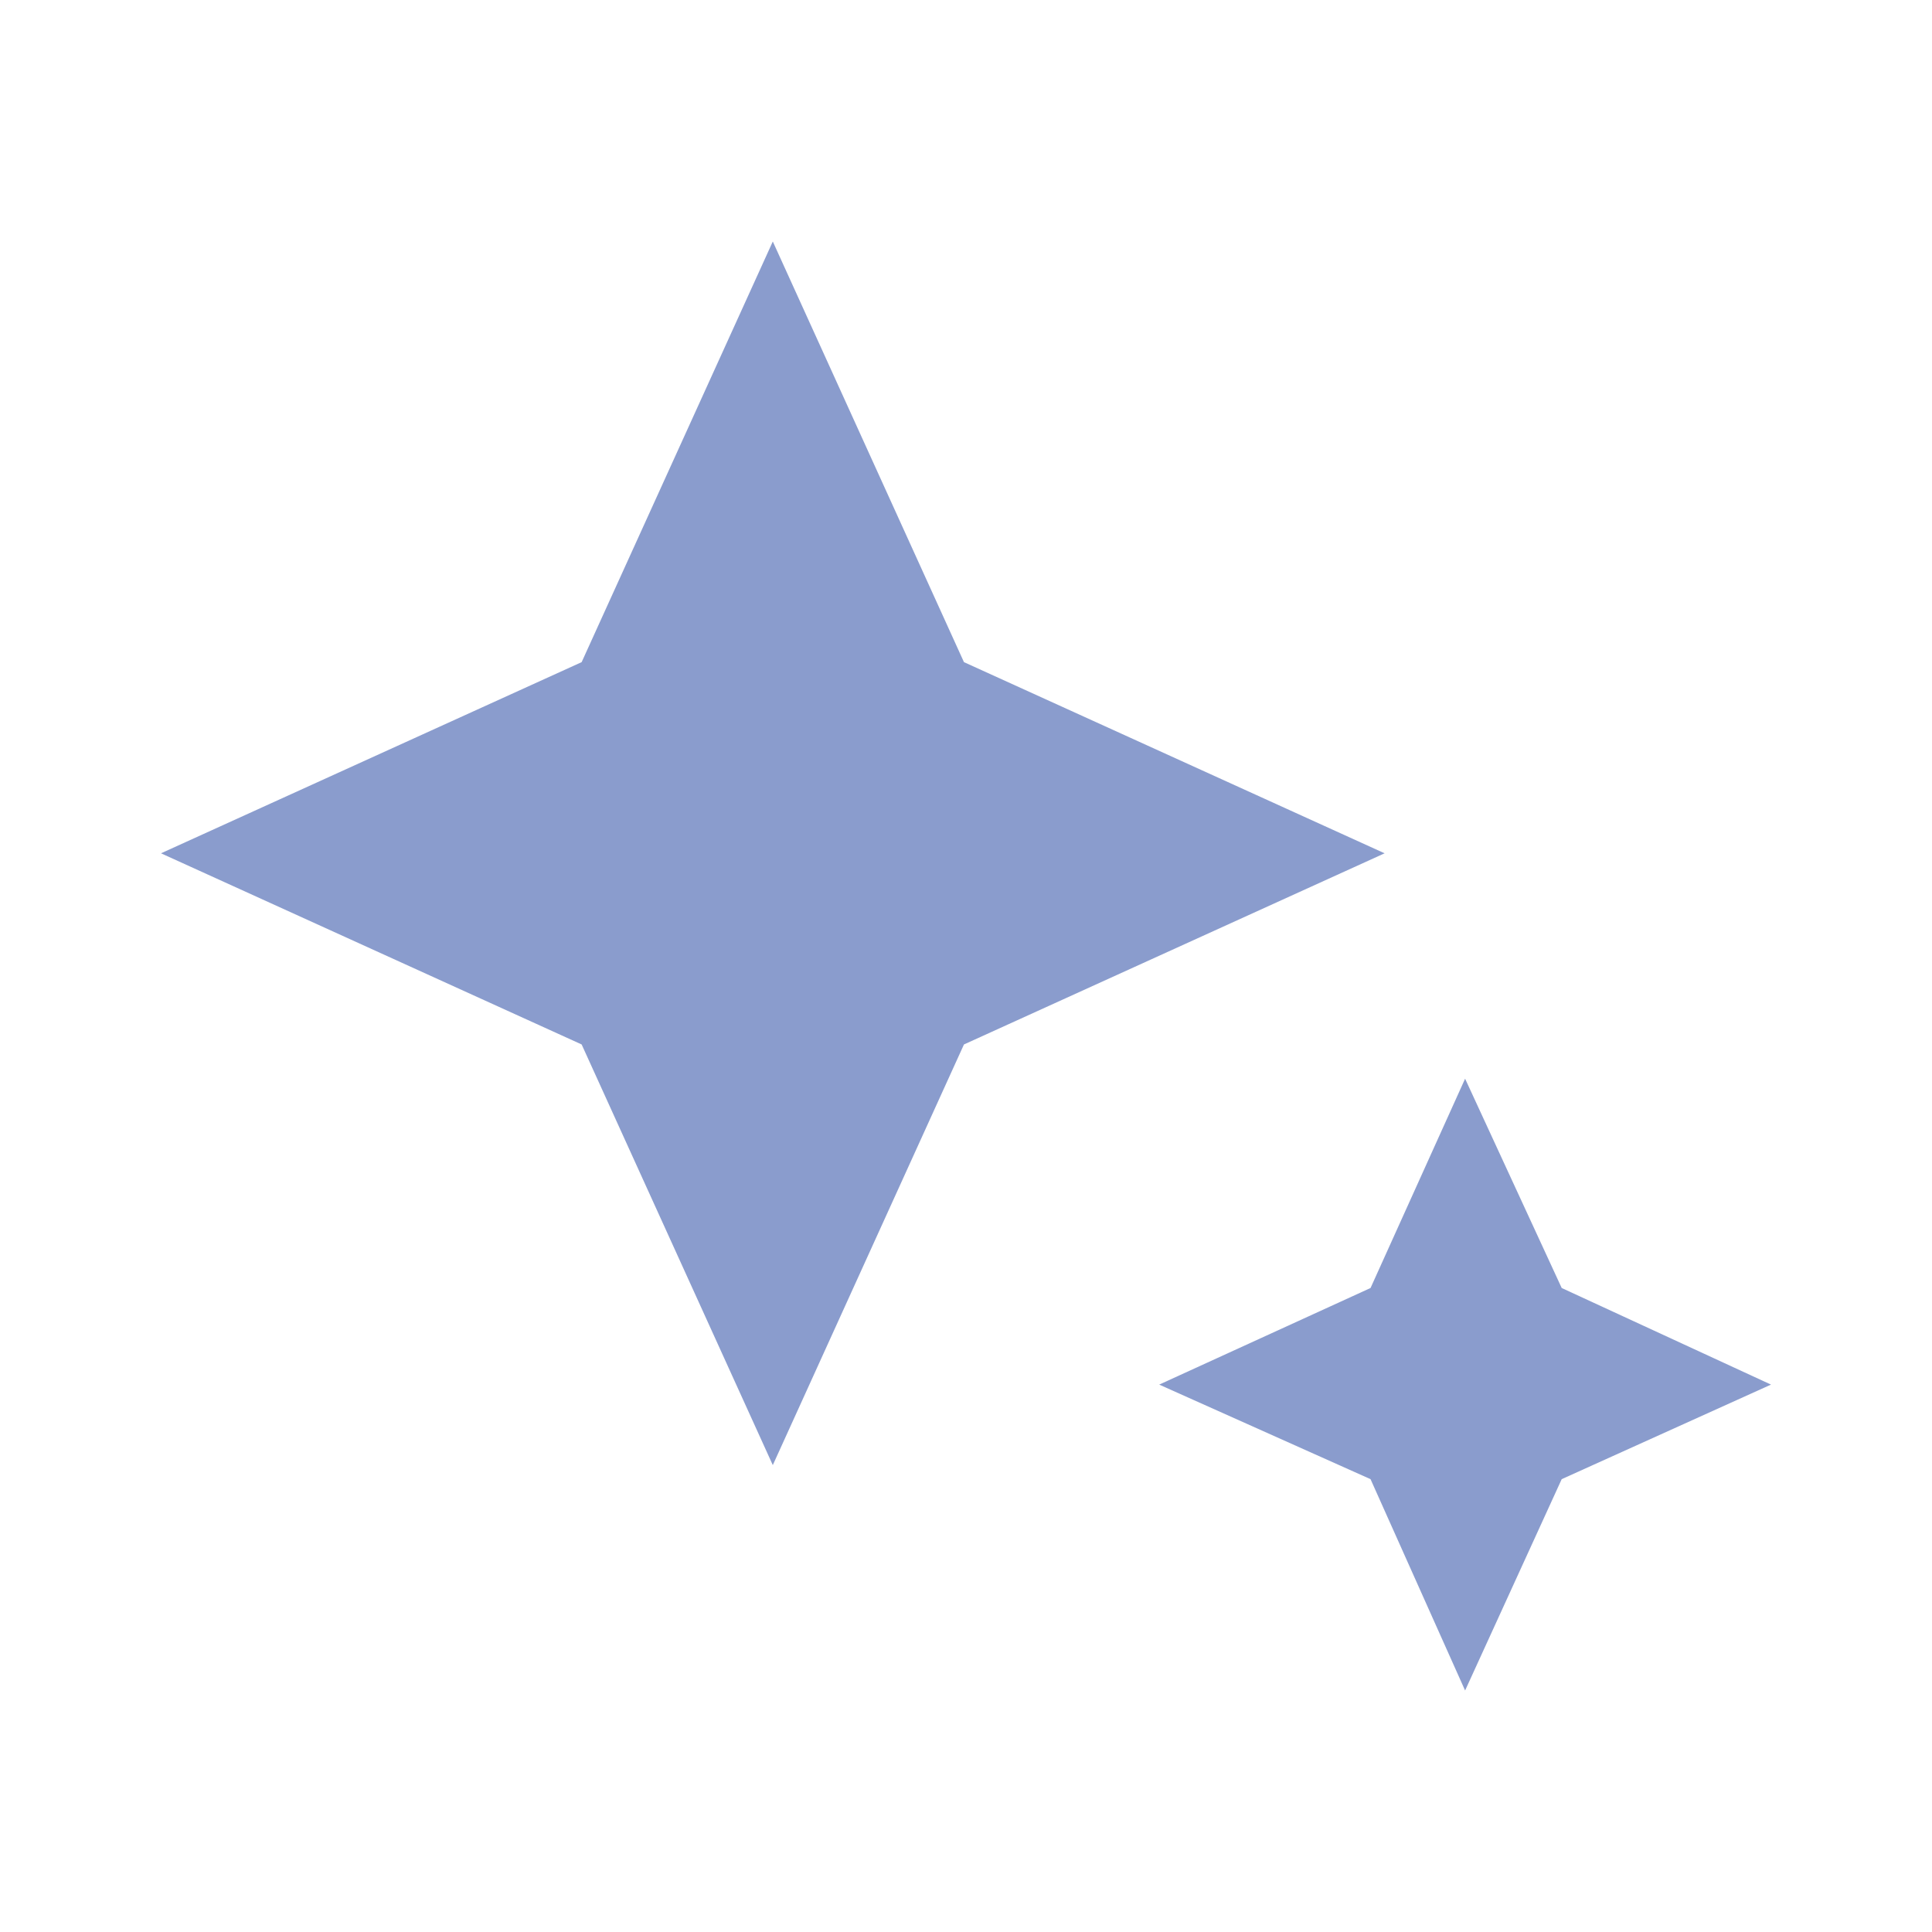
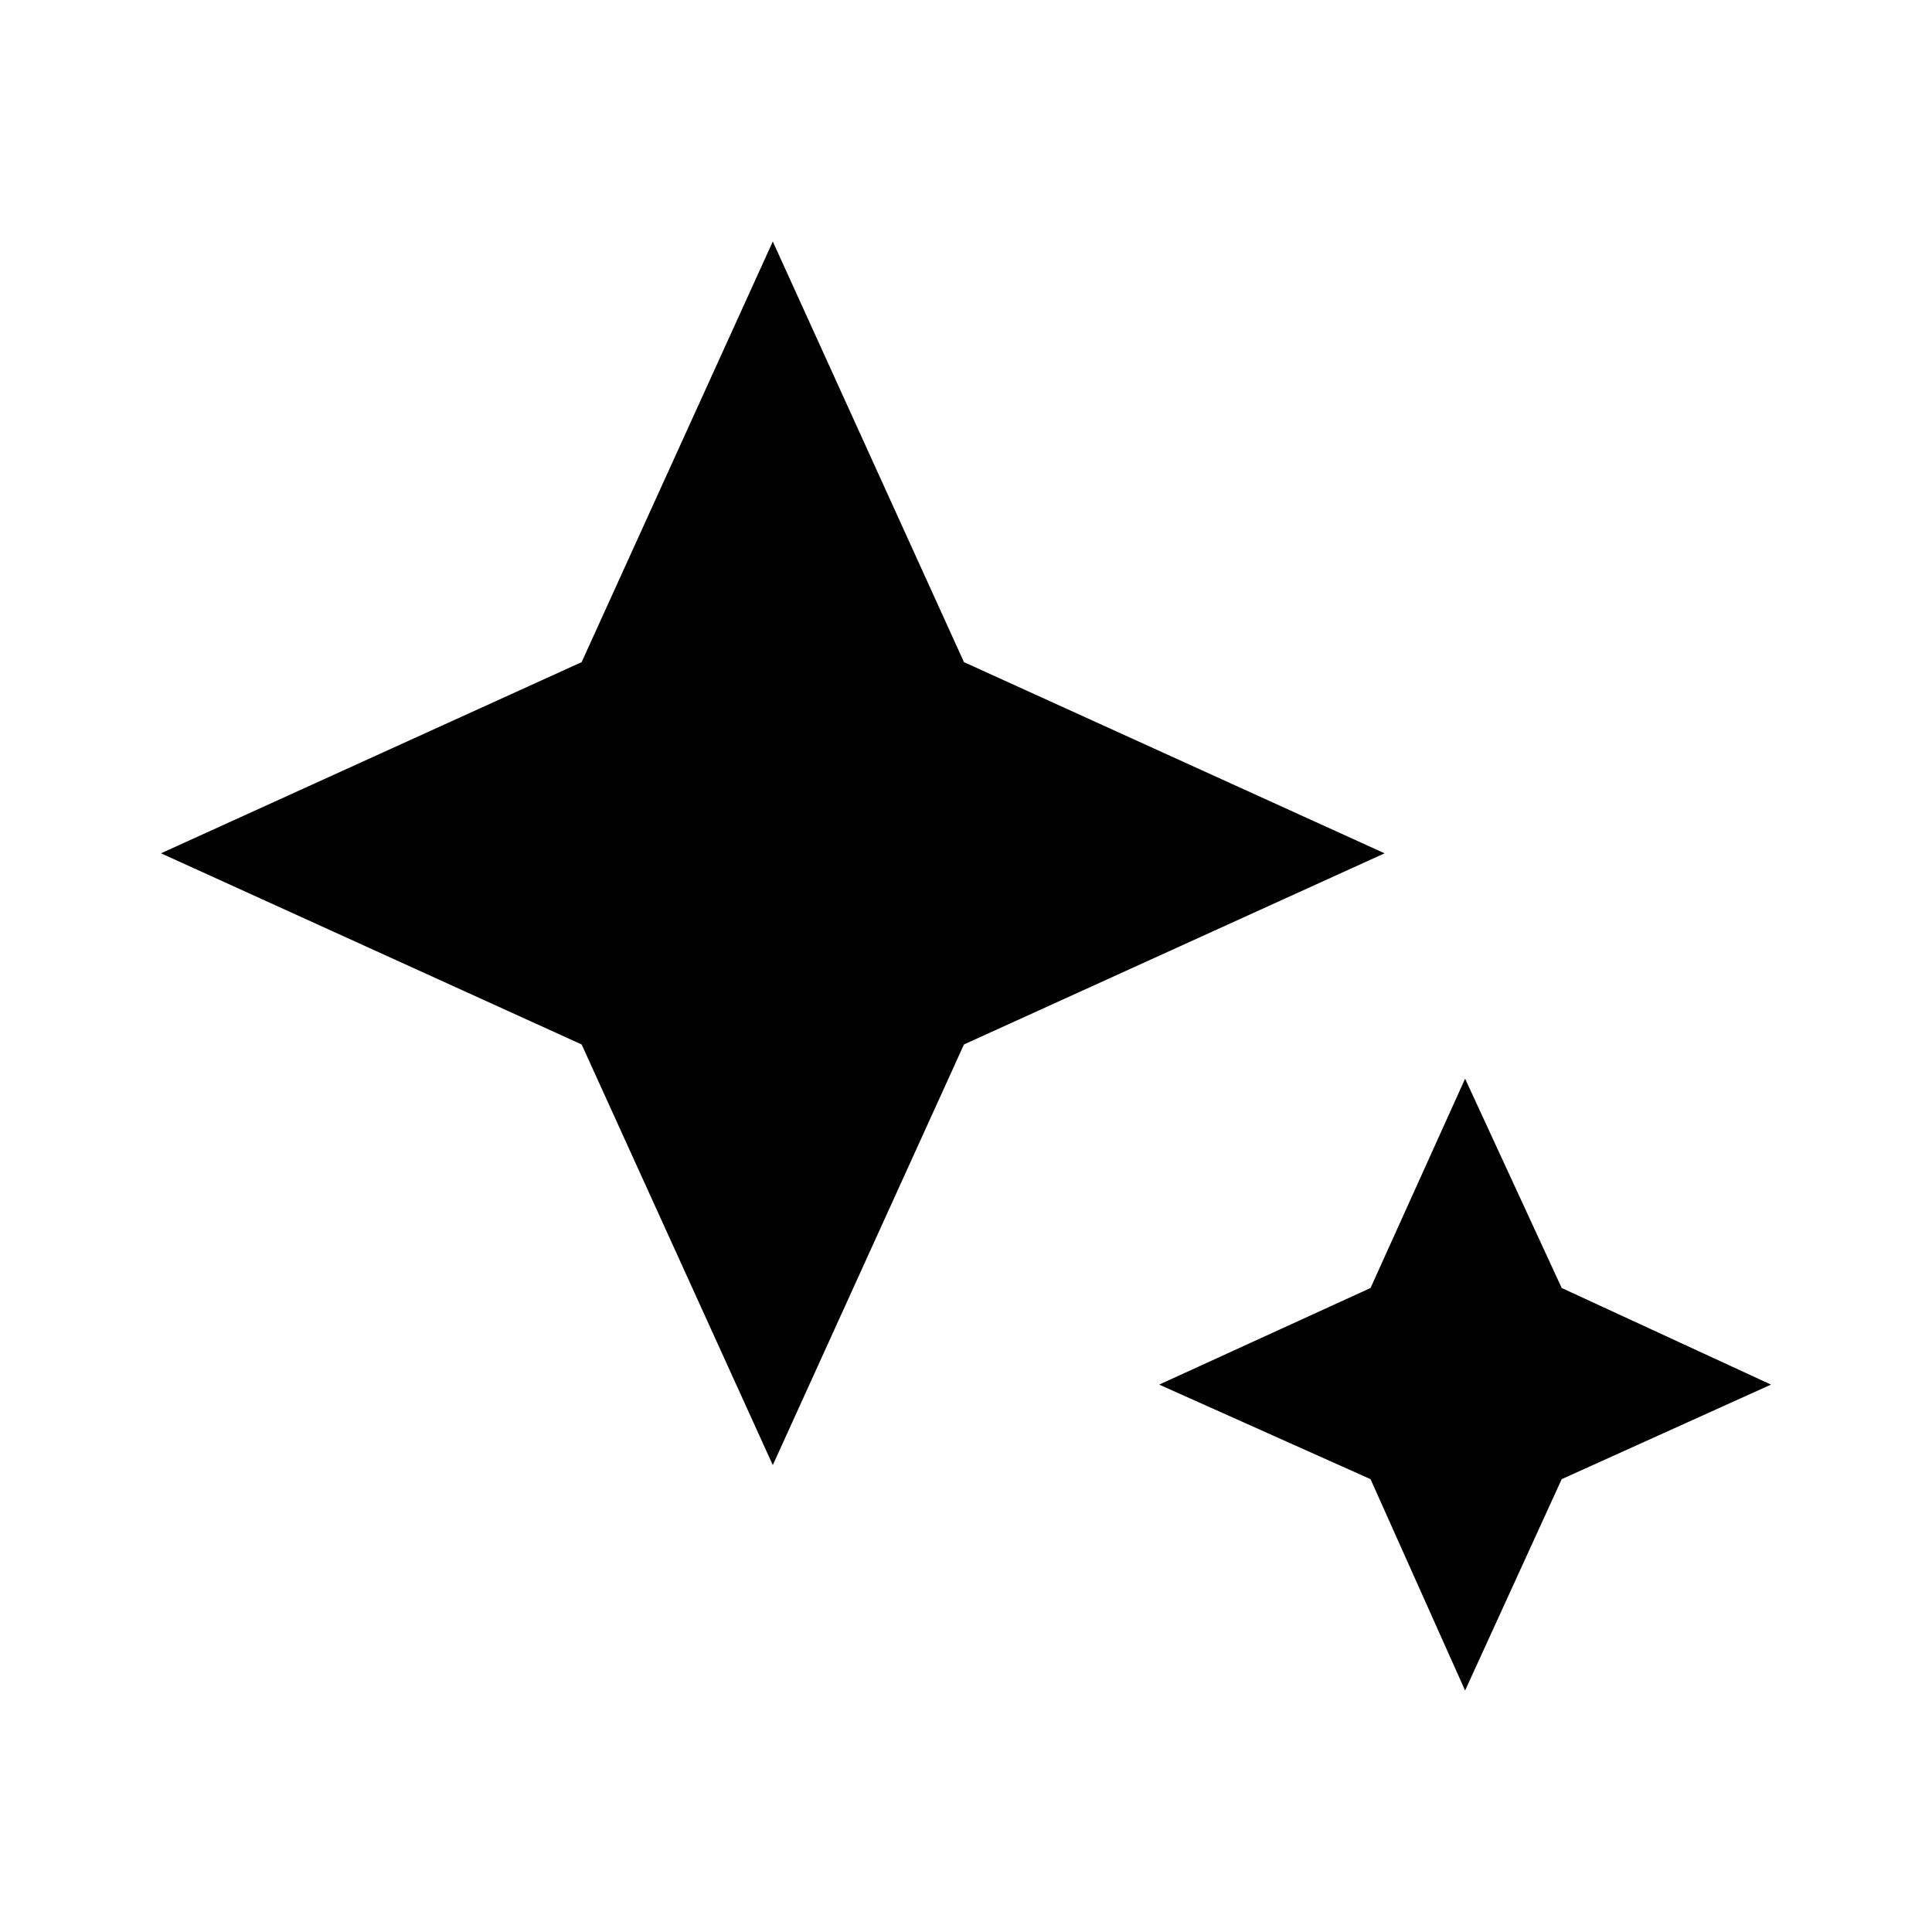
<svg xmlns="http://www.w3.org/2000/svg" fill="none" height="18" viewBox="0 0 18 18" width="18">
-   <path d="m7.2 13.65-1.781-3.919-3.919-1.781 3.919-1.781 1.781-3.919 1.781 3.919 3.919 1.781-3.919 1.781zm6.45 2.1-.881-1.969-1.969-.881 1.969-.9.881-1.95.9 1.95 1.95.9-1.95.881z" fill="#8a9ccd" />
+   <path d="m7.2 13.65-1.781-3.919-3.919-1.781 3.919-1.781 1.781-3.919 1.781 3.919 3.919 1.781-3.919 1.781zm6.45 2.1-.881-1.969-1.969-.881 1.969-.9.881-1.95.9 1.95 1.95.9-1.95.881z" fill="currentColor" />
</svg>
